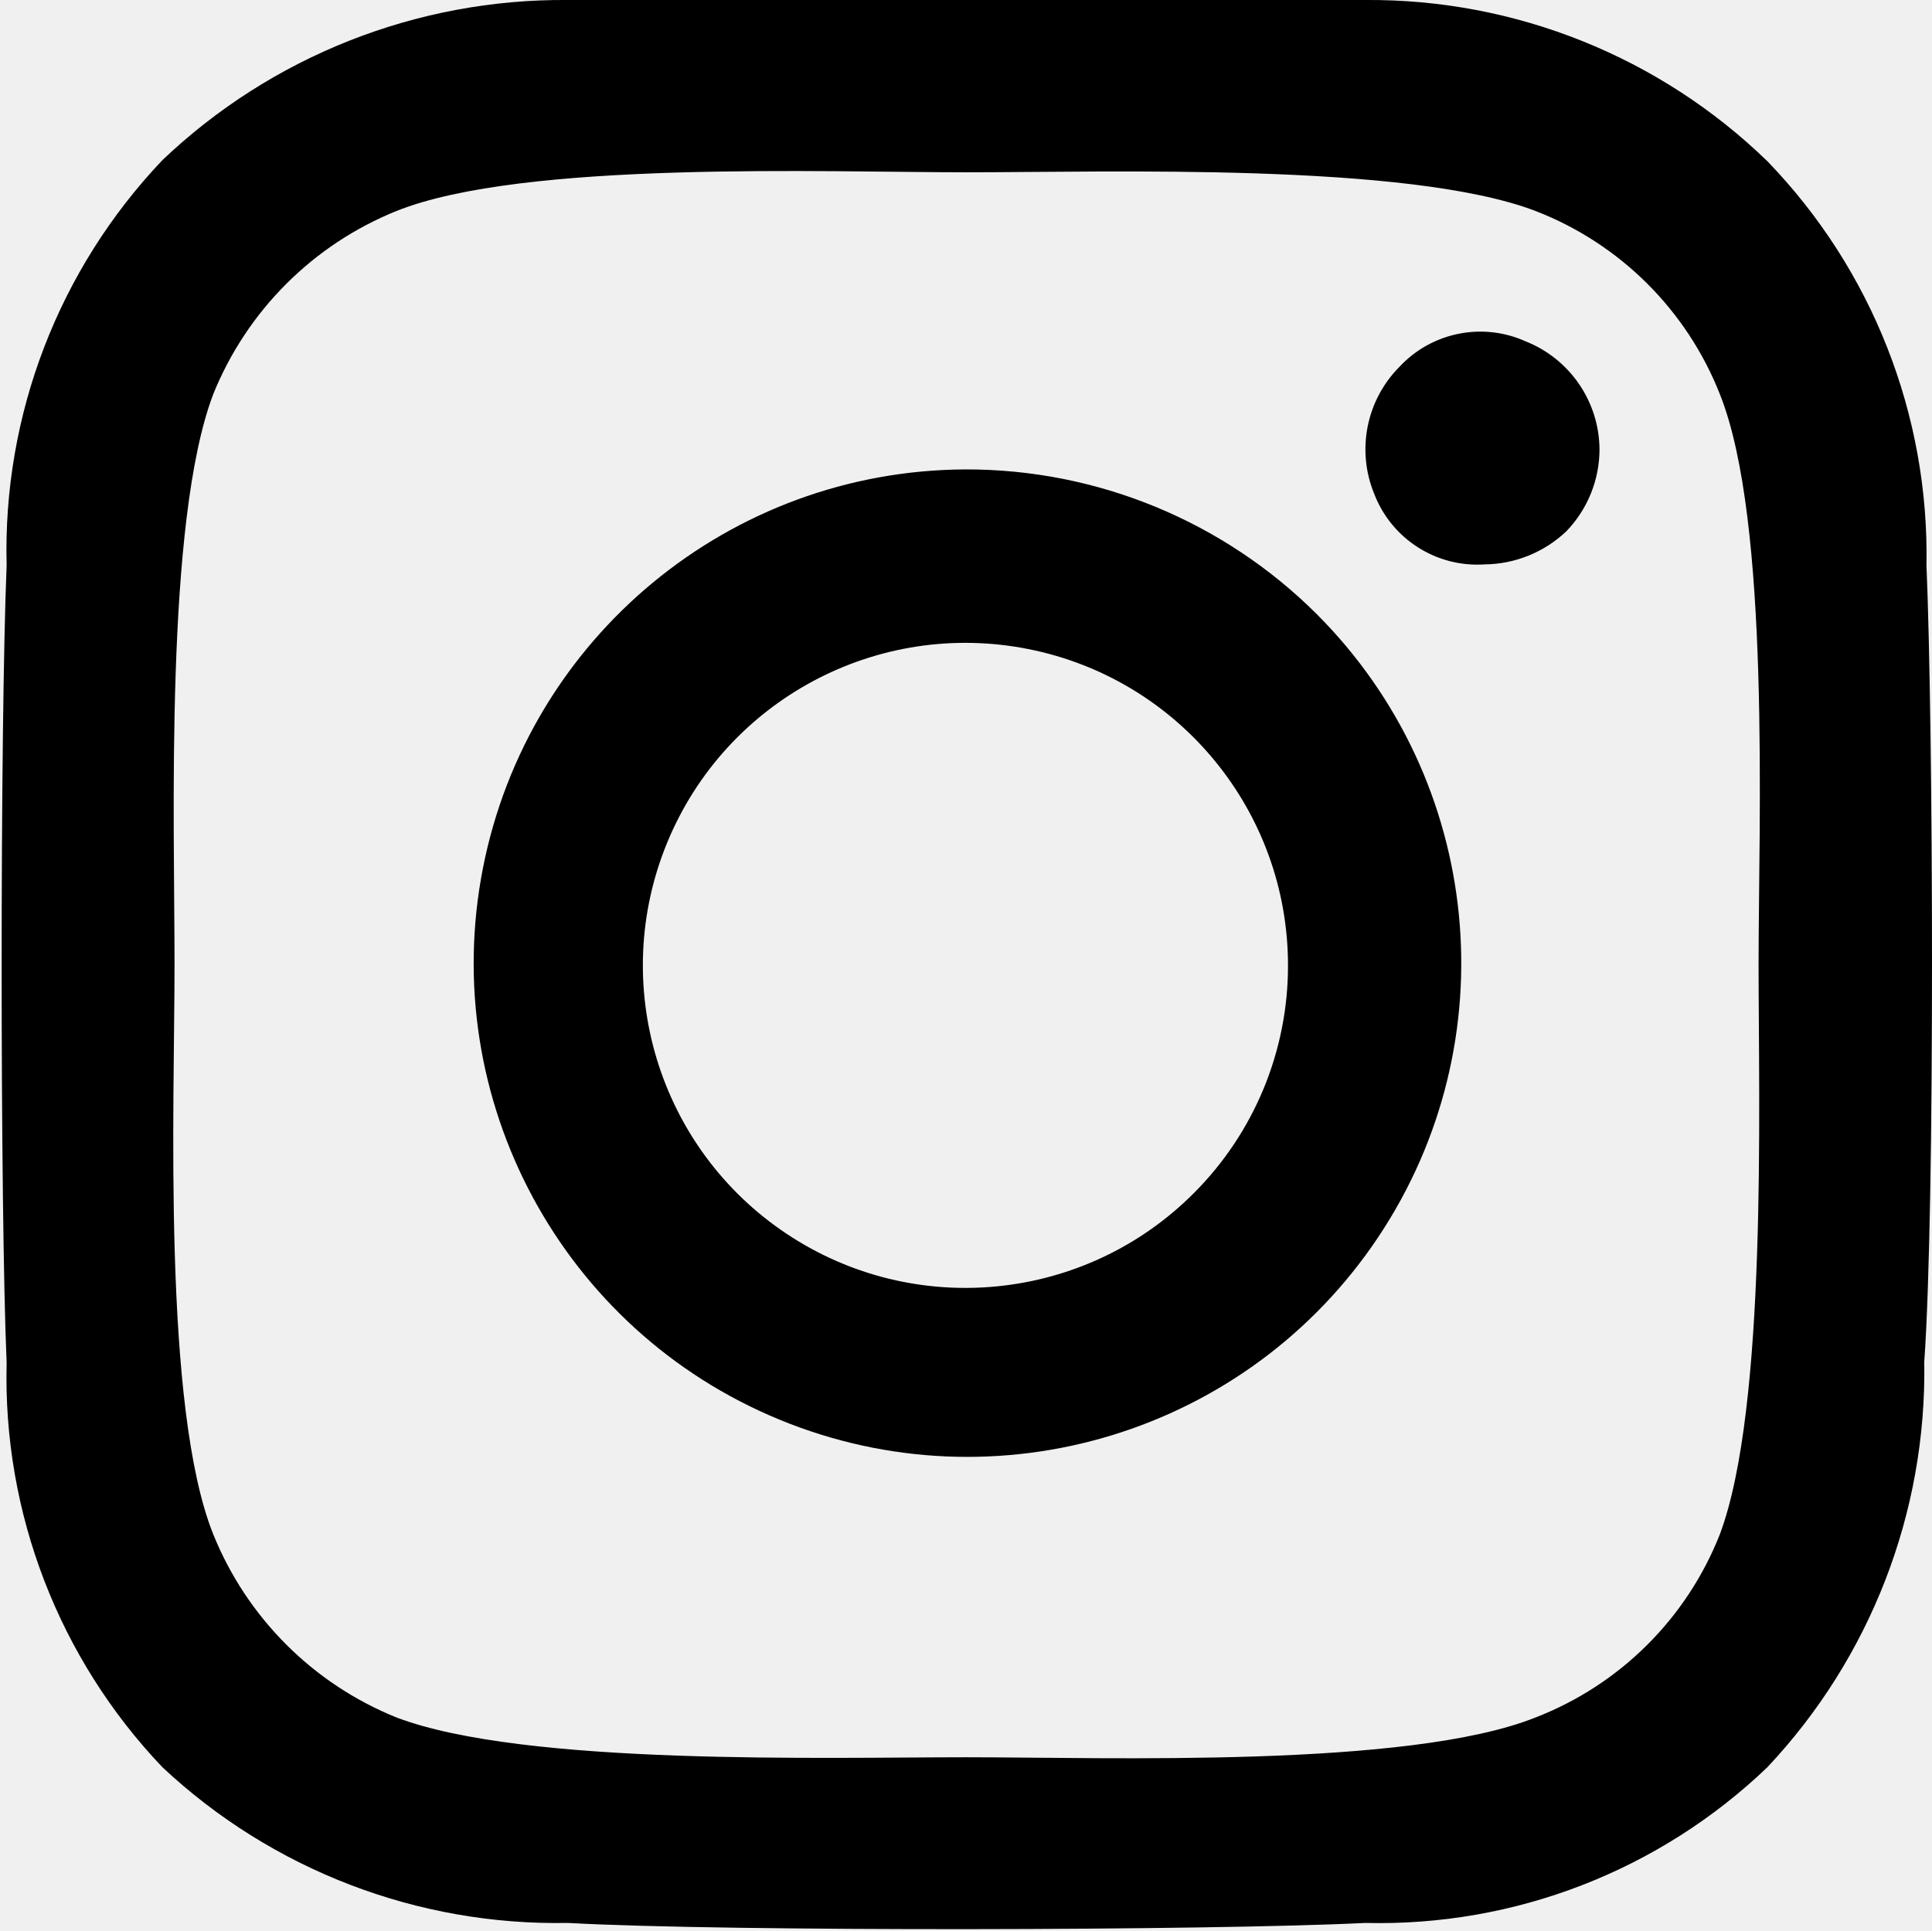
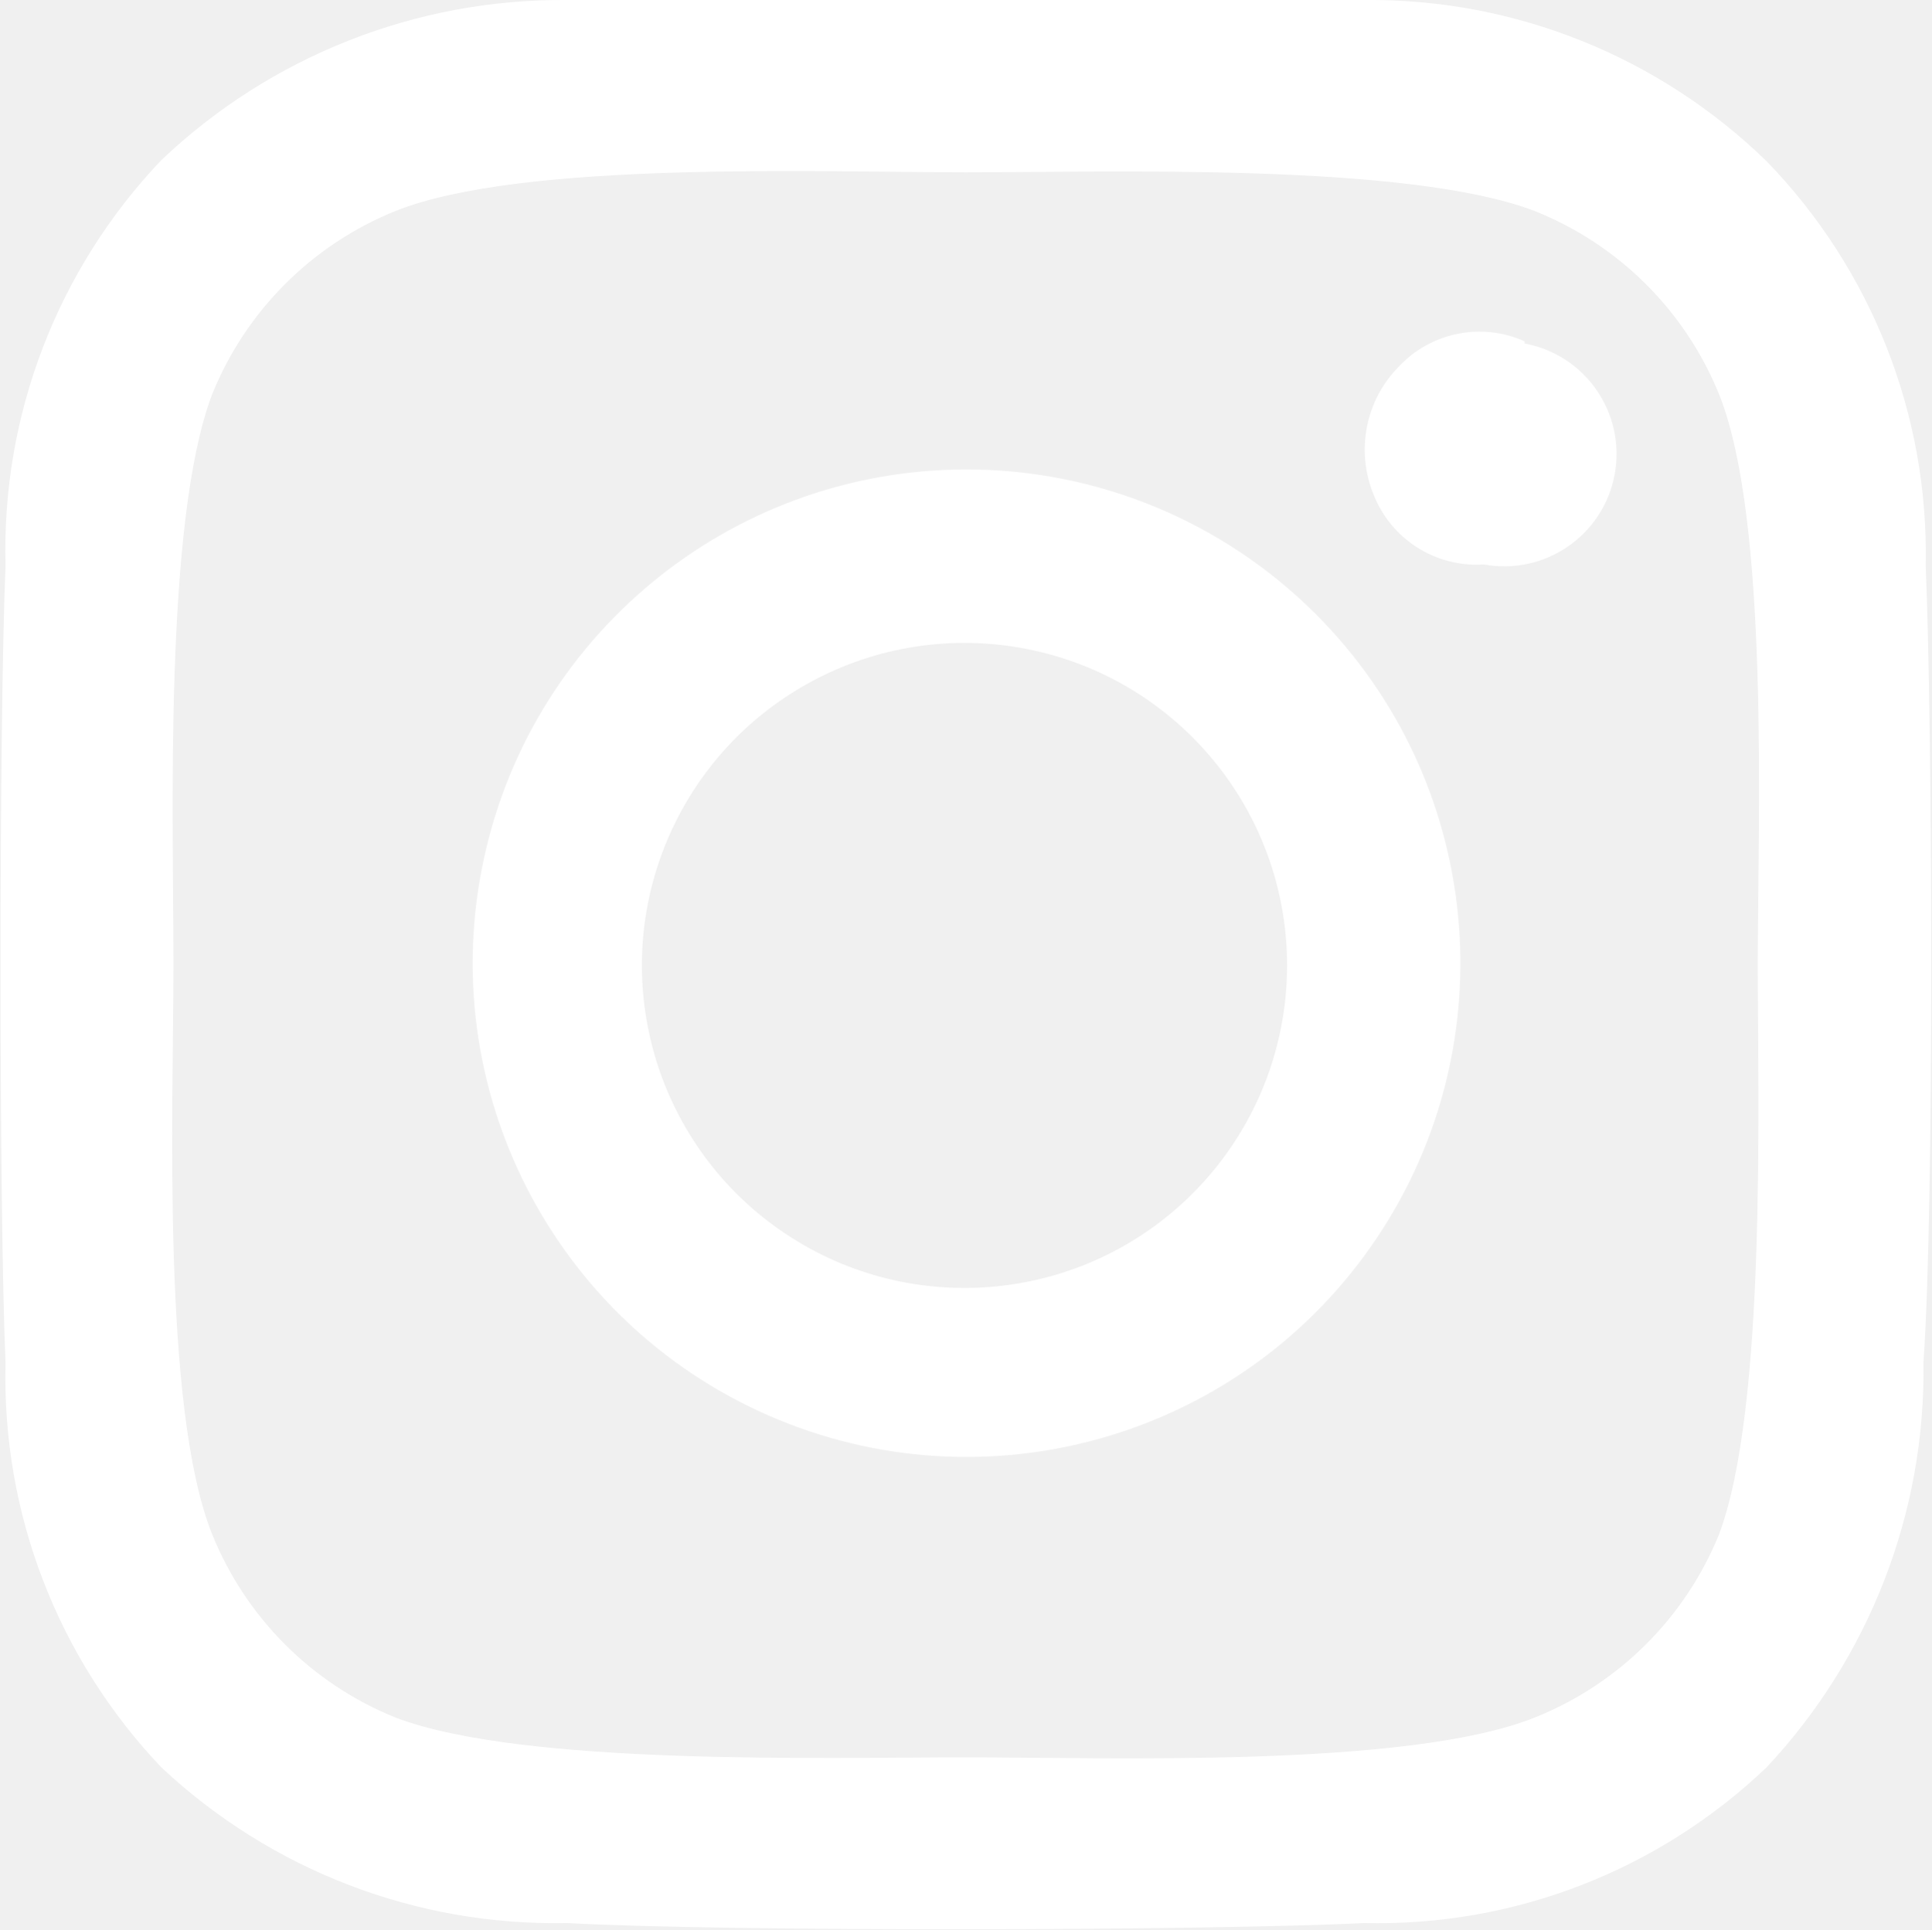
- <svg xmlns="http://www.w3.org/2000/svg" width="17.49" height="17.48" aria-hidden="true" class="icon icon-instagram">
-   <path d="M17.44 5.12A5.13 5.13 0 0 0 16 1.46 5.17 5.17 0 0 0 12.36 0H5.14a5.26 5.26 0 0 0-3.67 1.45A5.13 5.13 0 0 0 .06 5.12C0 6.57 0 10.94.06 12.34A5.12 5.12 0 0 0 1.47 16a5.22 5.22 0 0 0 3.67 1.41c1.44.08 5.82.07 7.22 0A5.08 5.08 0 0 0 16 16a5.23 5.23 0 0 0 1.42-3.67c.1-1.41.08-5.81.02-7.21Zm-1.87 8.77a2.93 2.93 0 0 1-1.67 1.66c-1.15.46-3.88.36-5.15.36s-4 .08-5.16-.36a3 3 0 0 1-1.66-1.66c-.46-1.15-.35-3.88-.35-5.16s-.09-4 .35-5.16a3 3 0 0 1 1.66-1.66c1.15-.46 3.88-.35 5.16-.35s4-.09 5.15.35a2.93 2.93 0 0 1 1.67 1.66c.46 1.15.35 3.89.35 5.16s.08 4.01-.35 5.16Z" />
-   <path d="M8.74 4.25a4.47 4.47 0 1 0 3.18 1.31 4.49 4.49 0 0 0-3.18-1.31Zm2.07 6.55a2.92 2.92 0 1 1 .85-2.06 2.91 2.91 0 0 1-.85 2.06ZM13.81 3.09a1 1 0 0 0-1.14.23 1.06 1.06 0 0 0-.23 1.15 1 1 0 0 0 1 .64 1.09 1.09 0 0 0 .74-.3 1.07 1.07 0 0 0 .3-.74 1.06 1.06 0 0 0-.67-.98Z" />
+ <svg xmlns="http://www.w3.org/2000/svg" id="Laag_1" data-name="Laag 1" viewBox="0 0 17.48 17.47">
+   <defs>
+     <style>.cls-1{fill:#fff;}</style>
+   </defs>
+   <path class="cls-1" d="M17.44,5.12A5.1,5.1,0,0,0,16,1.46,5.14,5.14,0,0,0,12.36,0H5.14A5.26,5.26,0,0,0,1.47,1.45,5.12,5.12,0,0,0,.06,5.12C0,6.57,0,10.94.06,12.34A5.12,5.12,0,0,0,1.47,16a5.2,5.2,0,0,0,3.67,1.41c1.44.08,5.82.07,7.22,0A5.09,5.09,0,0,0,16,16a5.25,5.25,0,0,0,1.42-3.67C17.52,10.92,17.5,6.52,17.44,5.12Zm-1.87,8.77a3,3,0,0,1-1.67,1.66c-1.15.46-3.88.36-5.15.36s-4,.08-5.16-.36a3,3,0,0,1-1.66-1.66c-.46-1.15-.35-3.88-.35-5.16s-.09-4,.35-5.16A3,3,0,0,1,3.59,1.91c1.15-.46,3.88-.35,5.16-.35s4-.09,5.15.35a3,3,0,0,1,1.67,1.66c.46,1.15.35,3.89.35,5.16S16,12.74,15.57,13.89Z" transform="translate(-0.01 0)" />
+   <path class="cls-1" d="M8.74,4.25a4.47,4.47,0,1,0,3.18,1.31A4.47,4.47,0,0,0,8.74,4.25Zm2.07,6.55a2.92,2.92,0,1,1,.85-2.06A2.92,2.92,0,0,1,10.81,10.8Zm3-7.71a1,1,0,0,0-1.14.23,1.07,1.07,0,0,0-.23,1.15,1,1,0,0,0,1,.64,1,1,0,0,0,.37-2Z" transform="translate(-0.01 0)" />
</svg>
